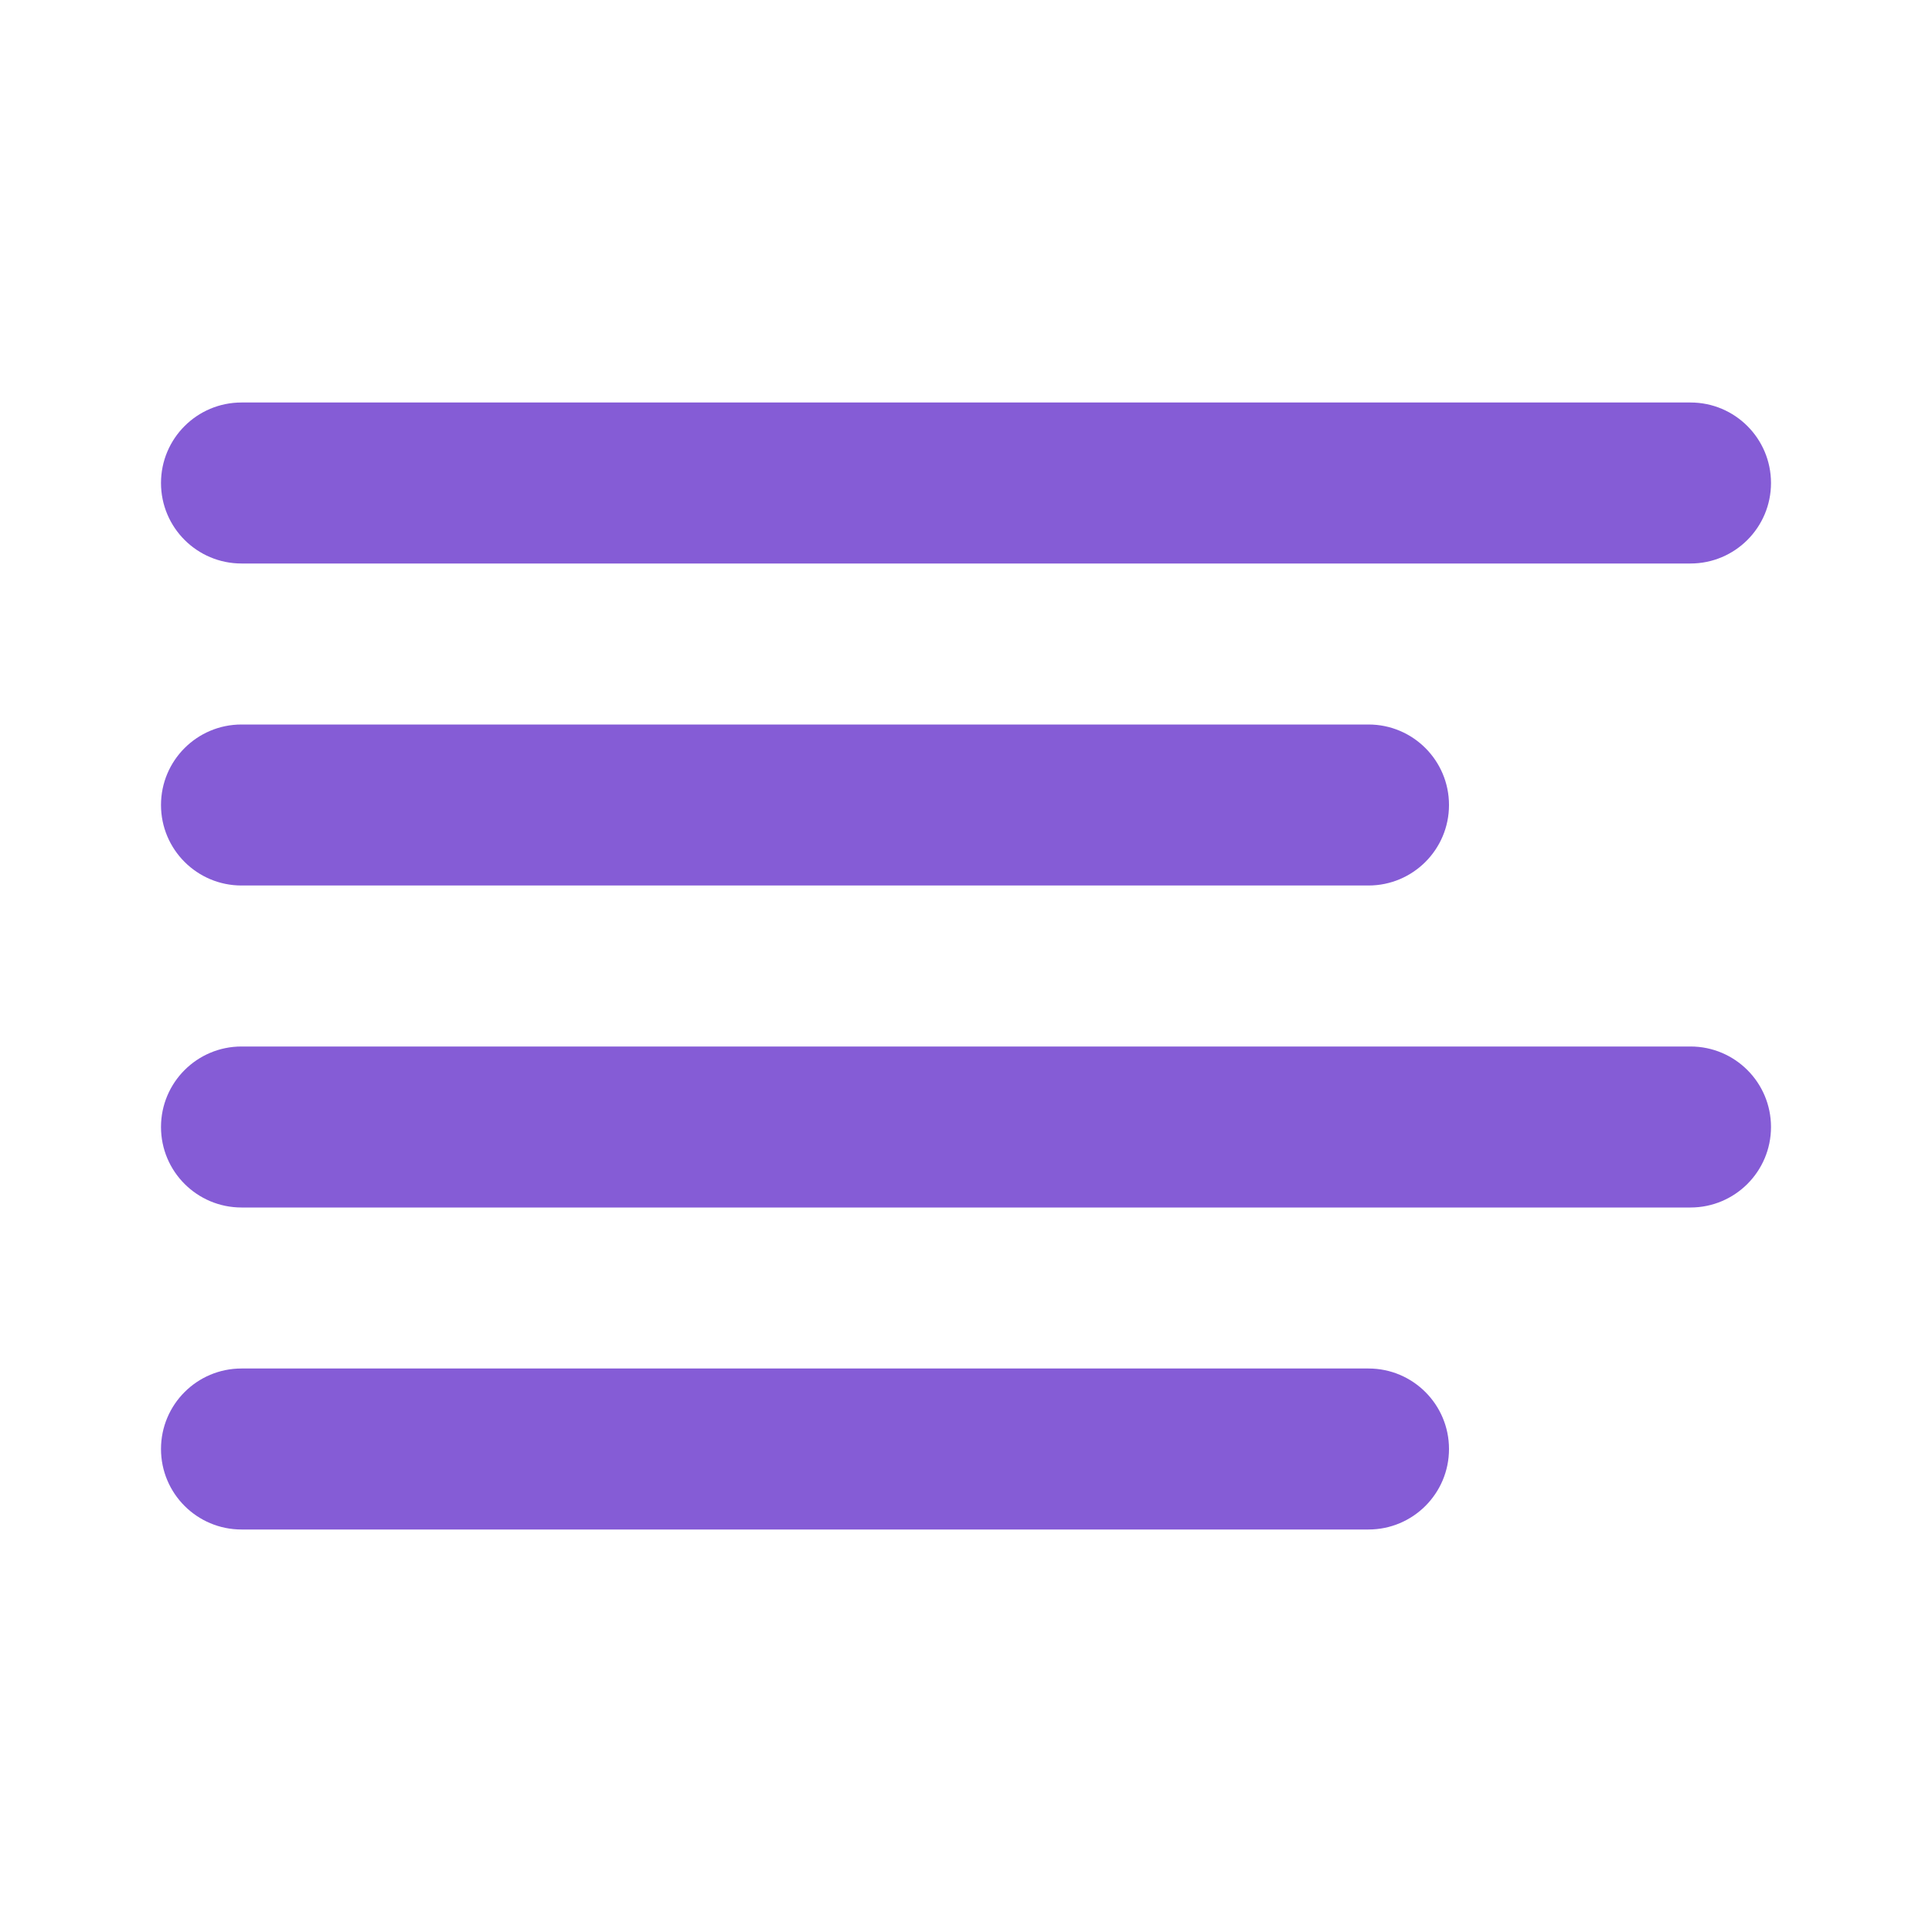
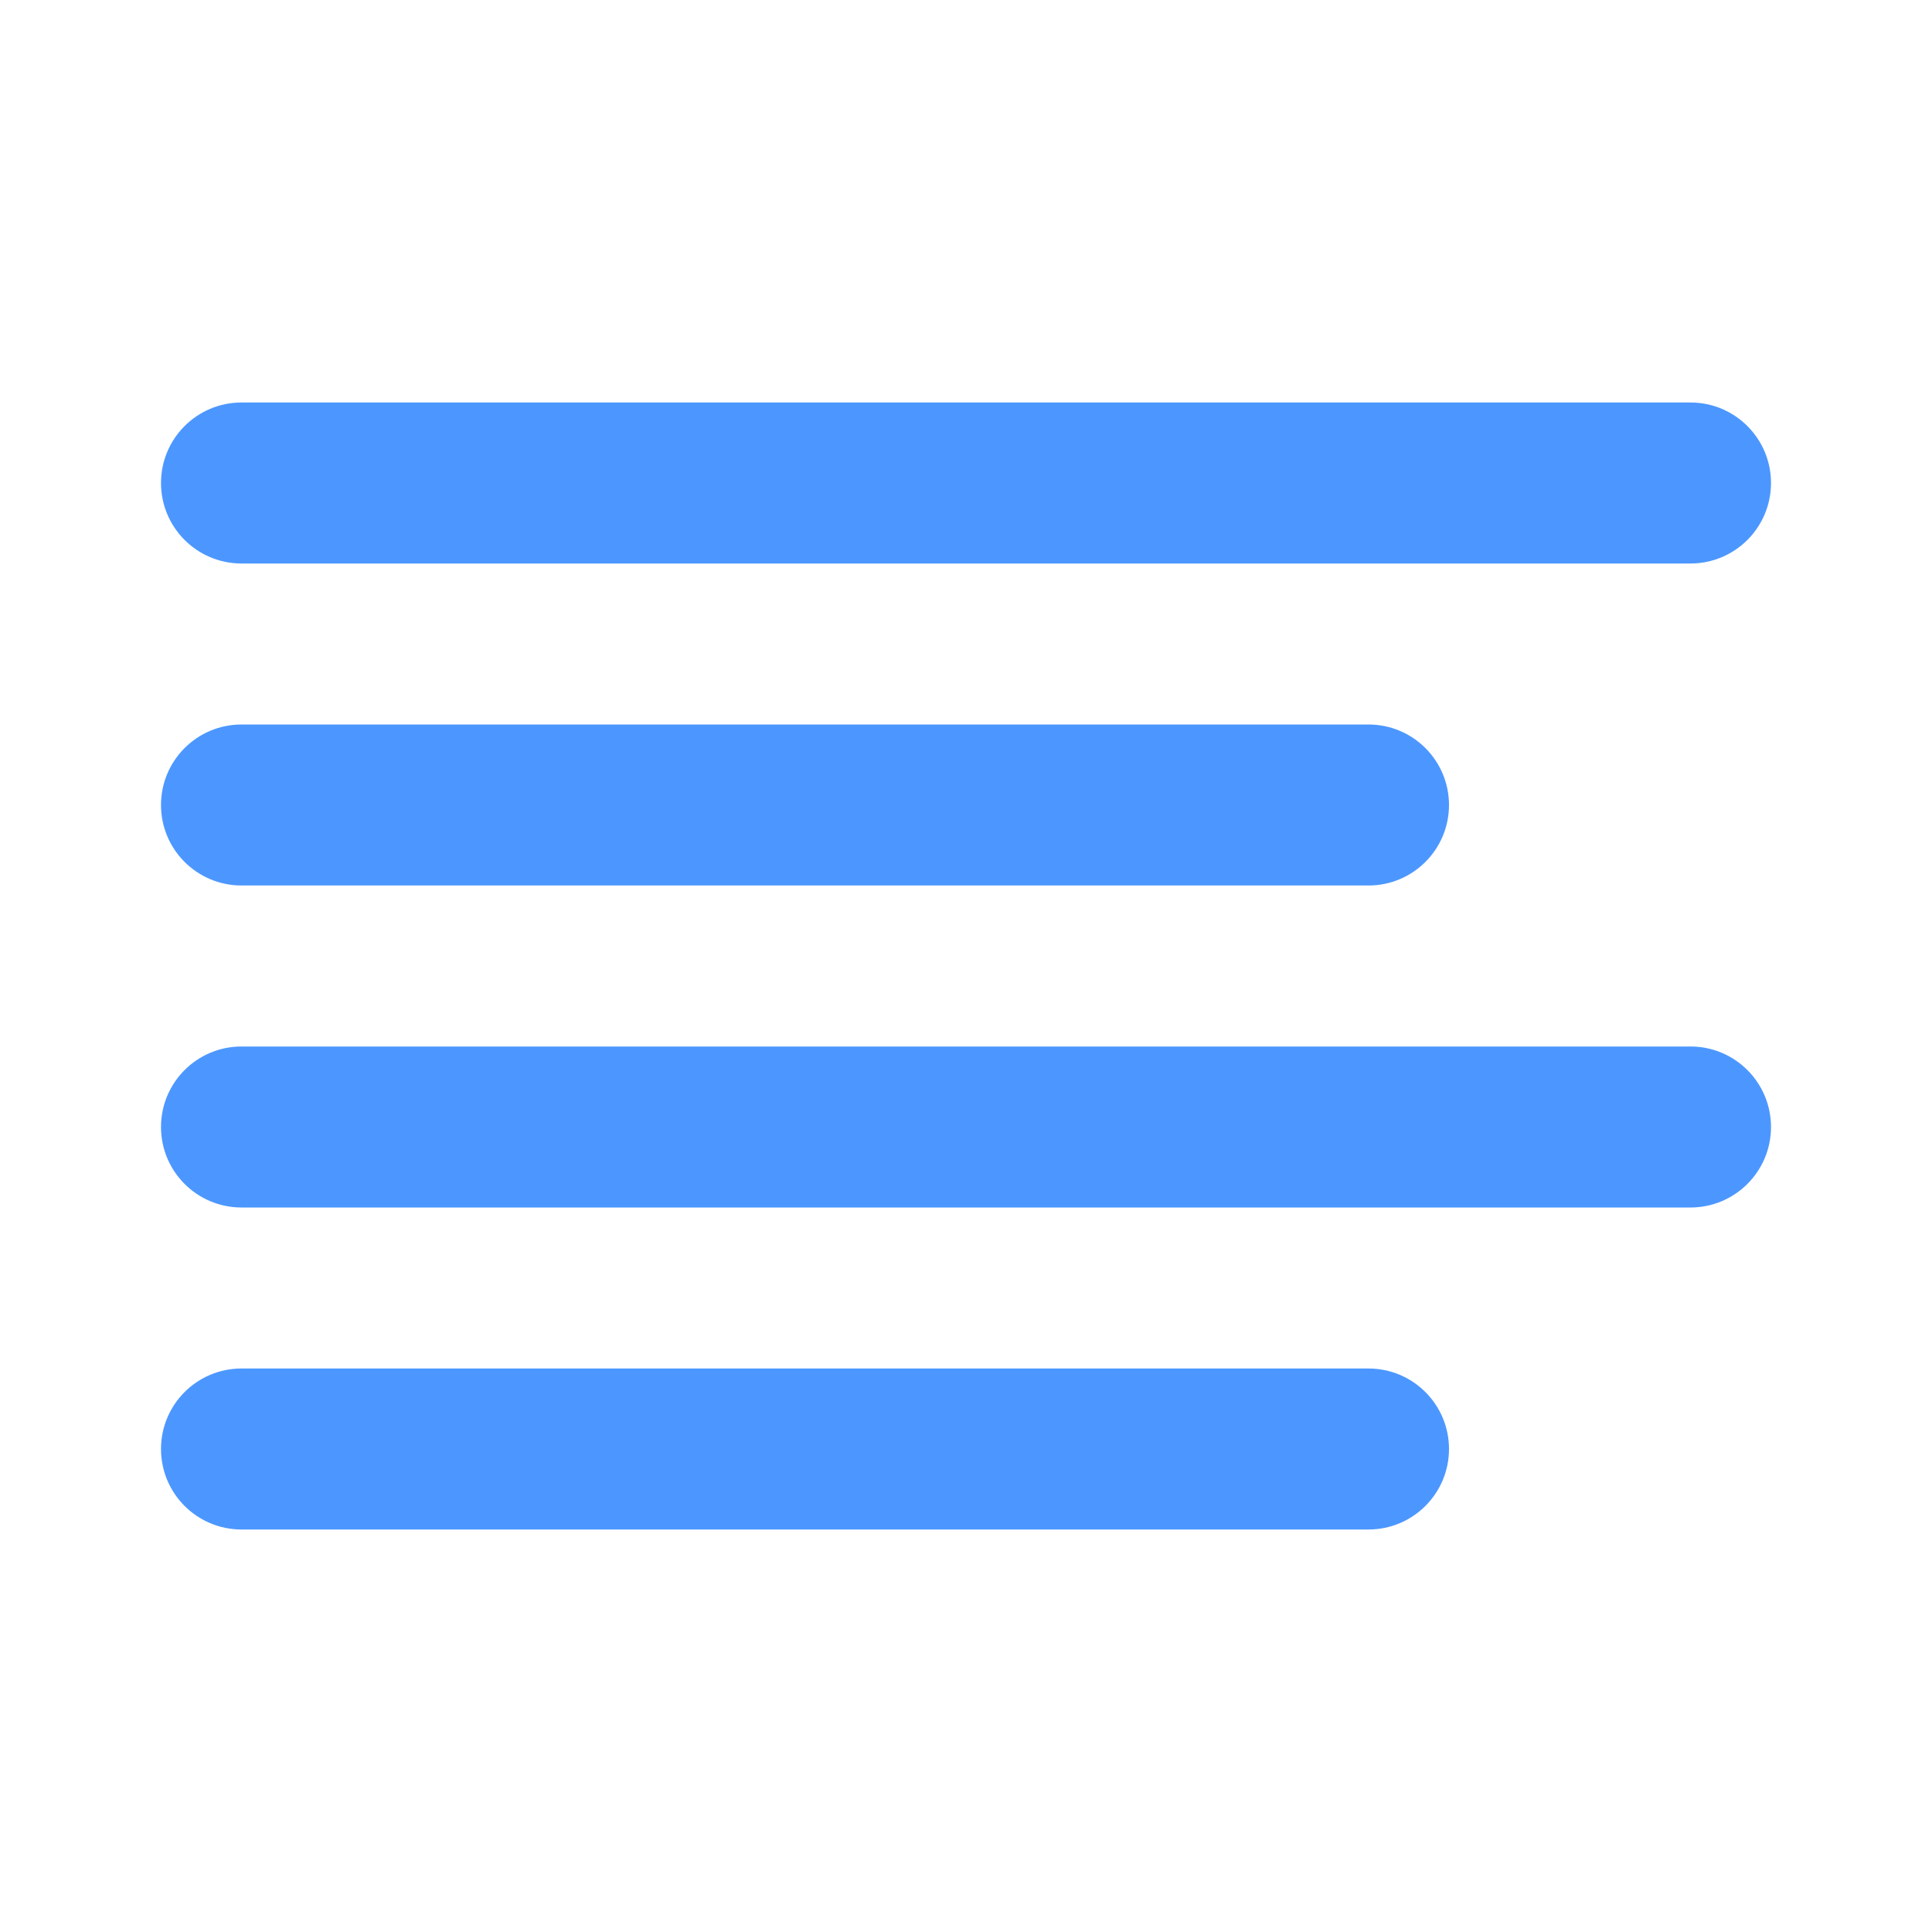
<svg xmlns="http://www.w3.org/2000/svg" width="1em" height="1em" viewBox="0 0 24 24" style="-ms-transform:rotate(360deg);-webkit-transform:rotate(360deg);transform:rotate(360deg)">
-   <path d="M3 7h18a1 1 0 0 0 0-2H3a1 1 0 0 0 0 2zm0 4h14a1 1 0 0 0 0-2H3a1 1 0 0 0 0 2zm18 2H3a1 1 0 0 0 0 2h18a1 1 0 0 0 0-2zm-4 4H3a1 1 0 0 0 0 2h14a1 1 0 0 0 0-2z" fill="#855cd6" />
+   <path d="M3 7h18a1 1 0 0 0 0-2H3a1 1 0 0 0 0 2zm0 4h14a1 1 0 0 0 0-2H3a1 1 0 0 0 0 2zm18 2H3a1 1 0 0 0 0 2h18a1 1 0 0 0 0-2zm-4 4H3a1 1 0 0 0 0 2h14a1 1 0 0 0 0-2z" fill="#4c97ff" />
</svg>
